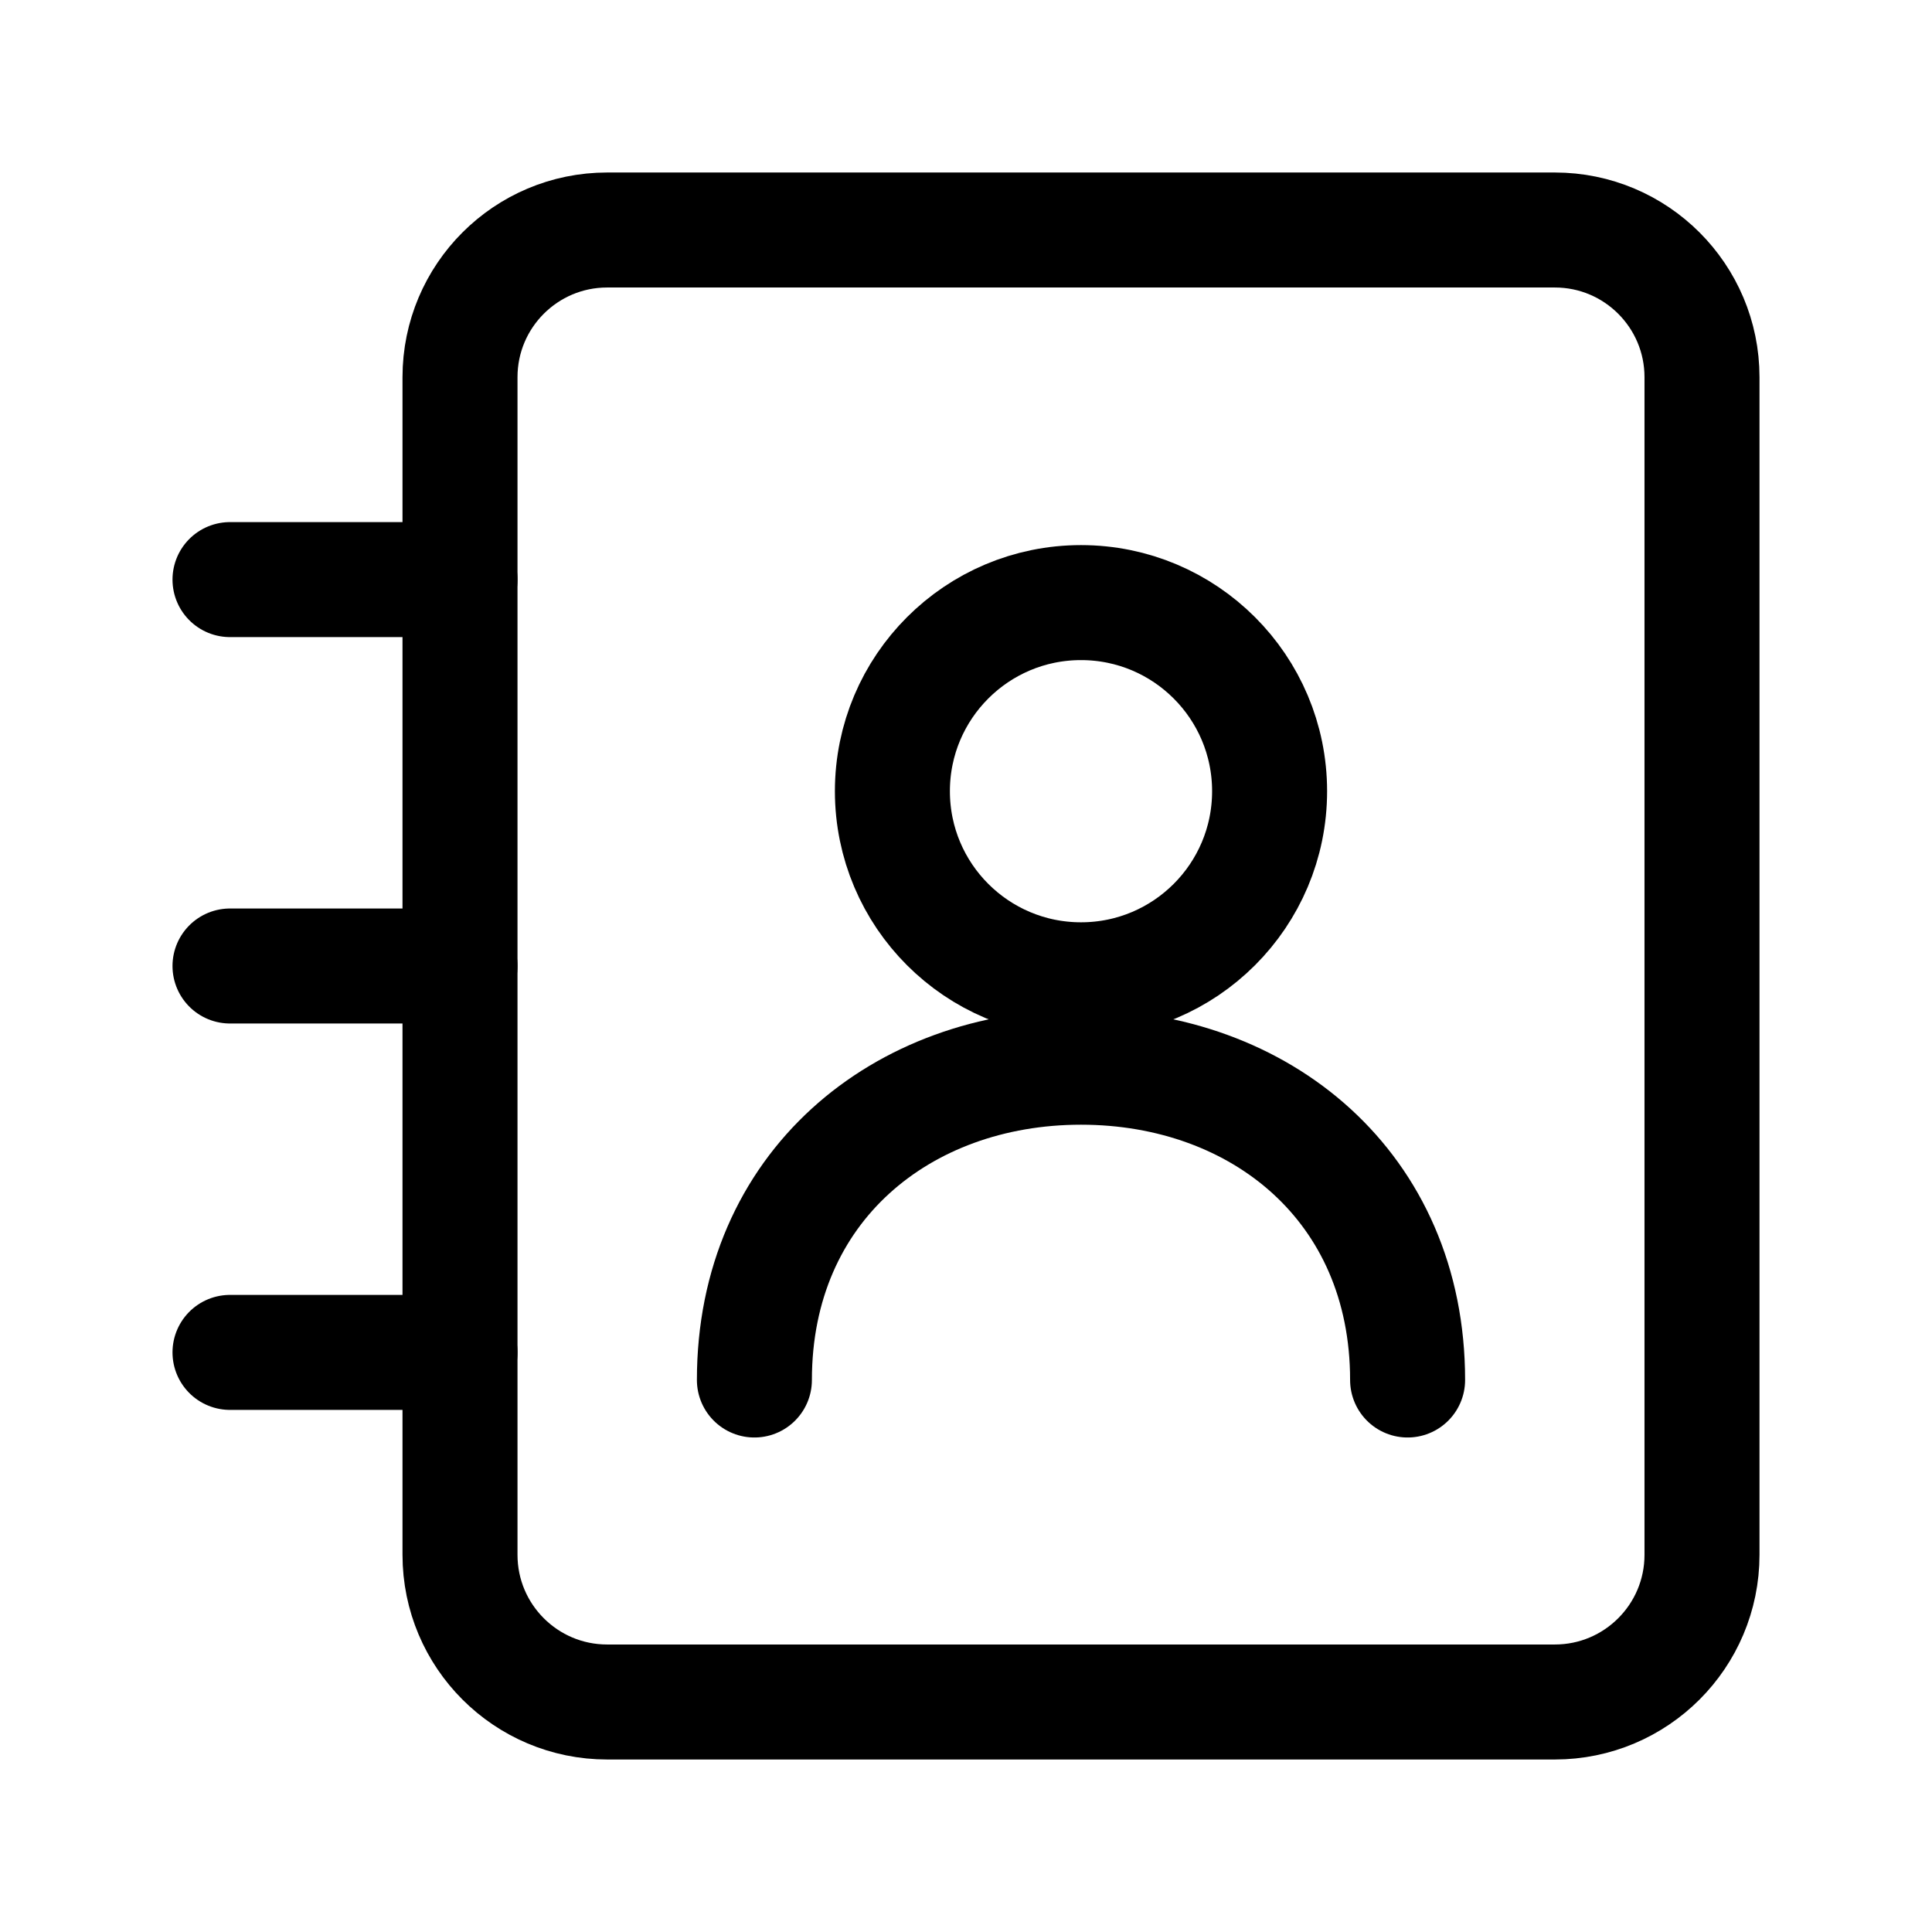
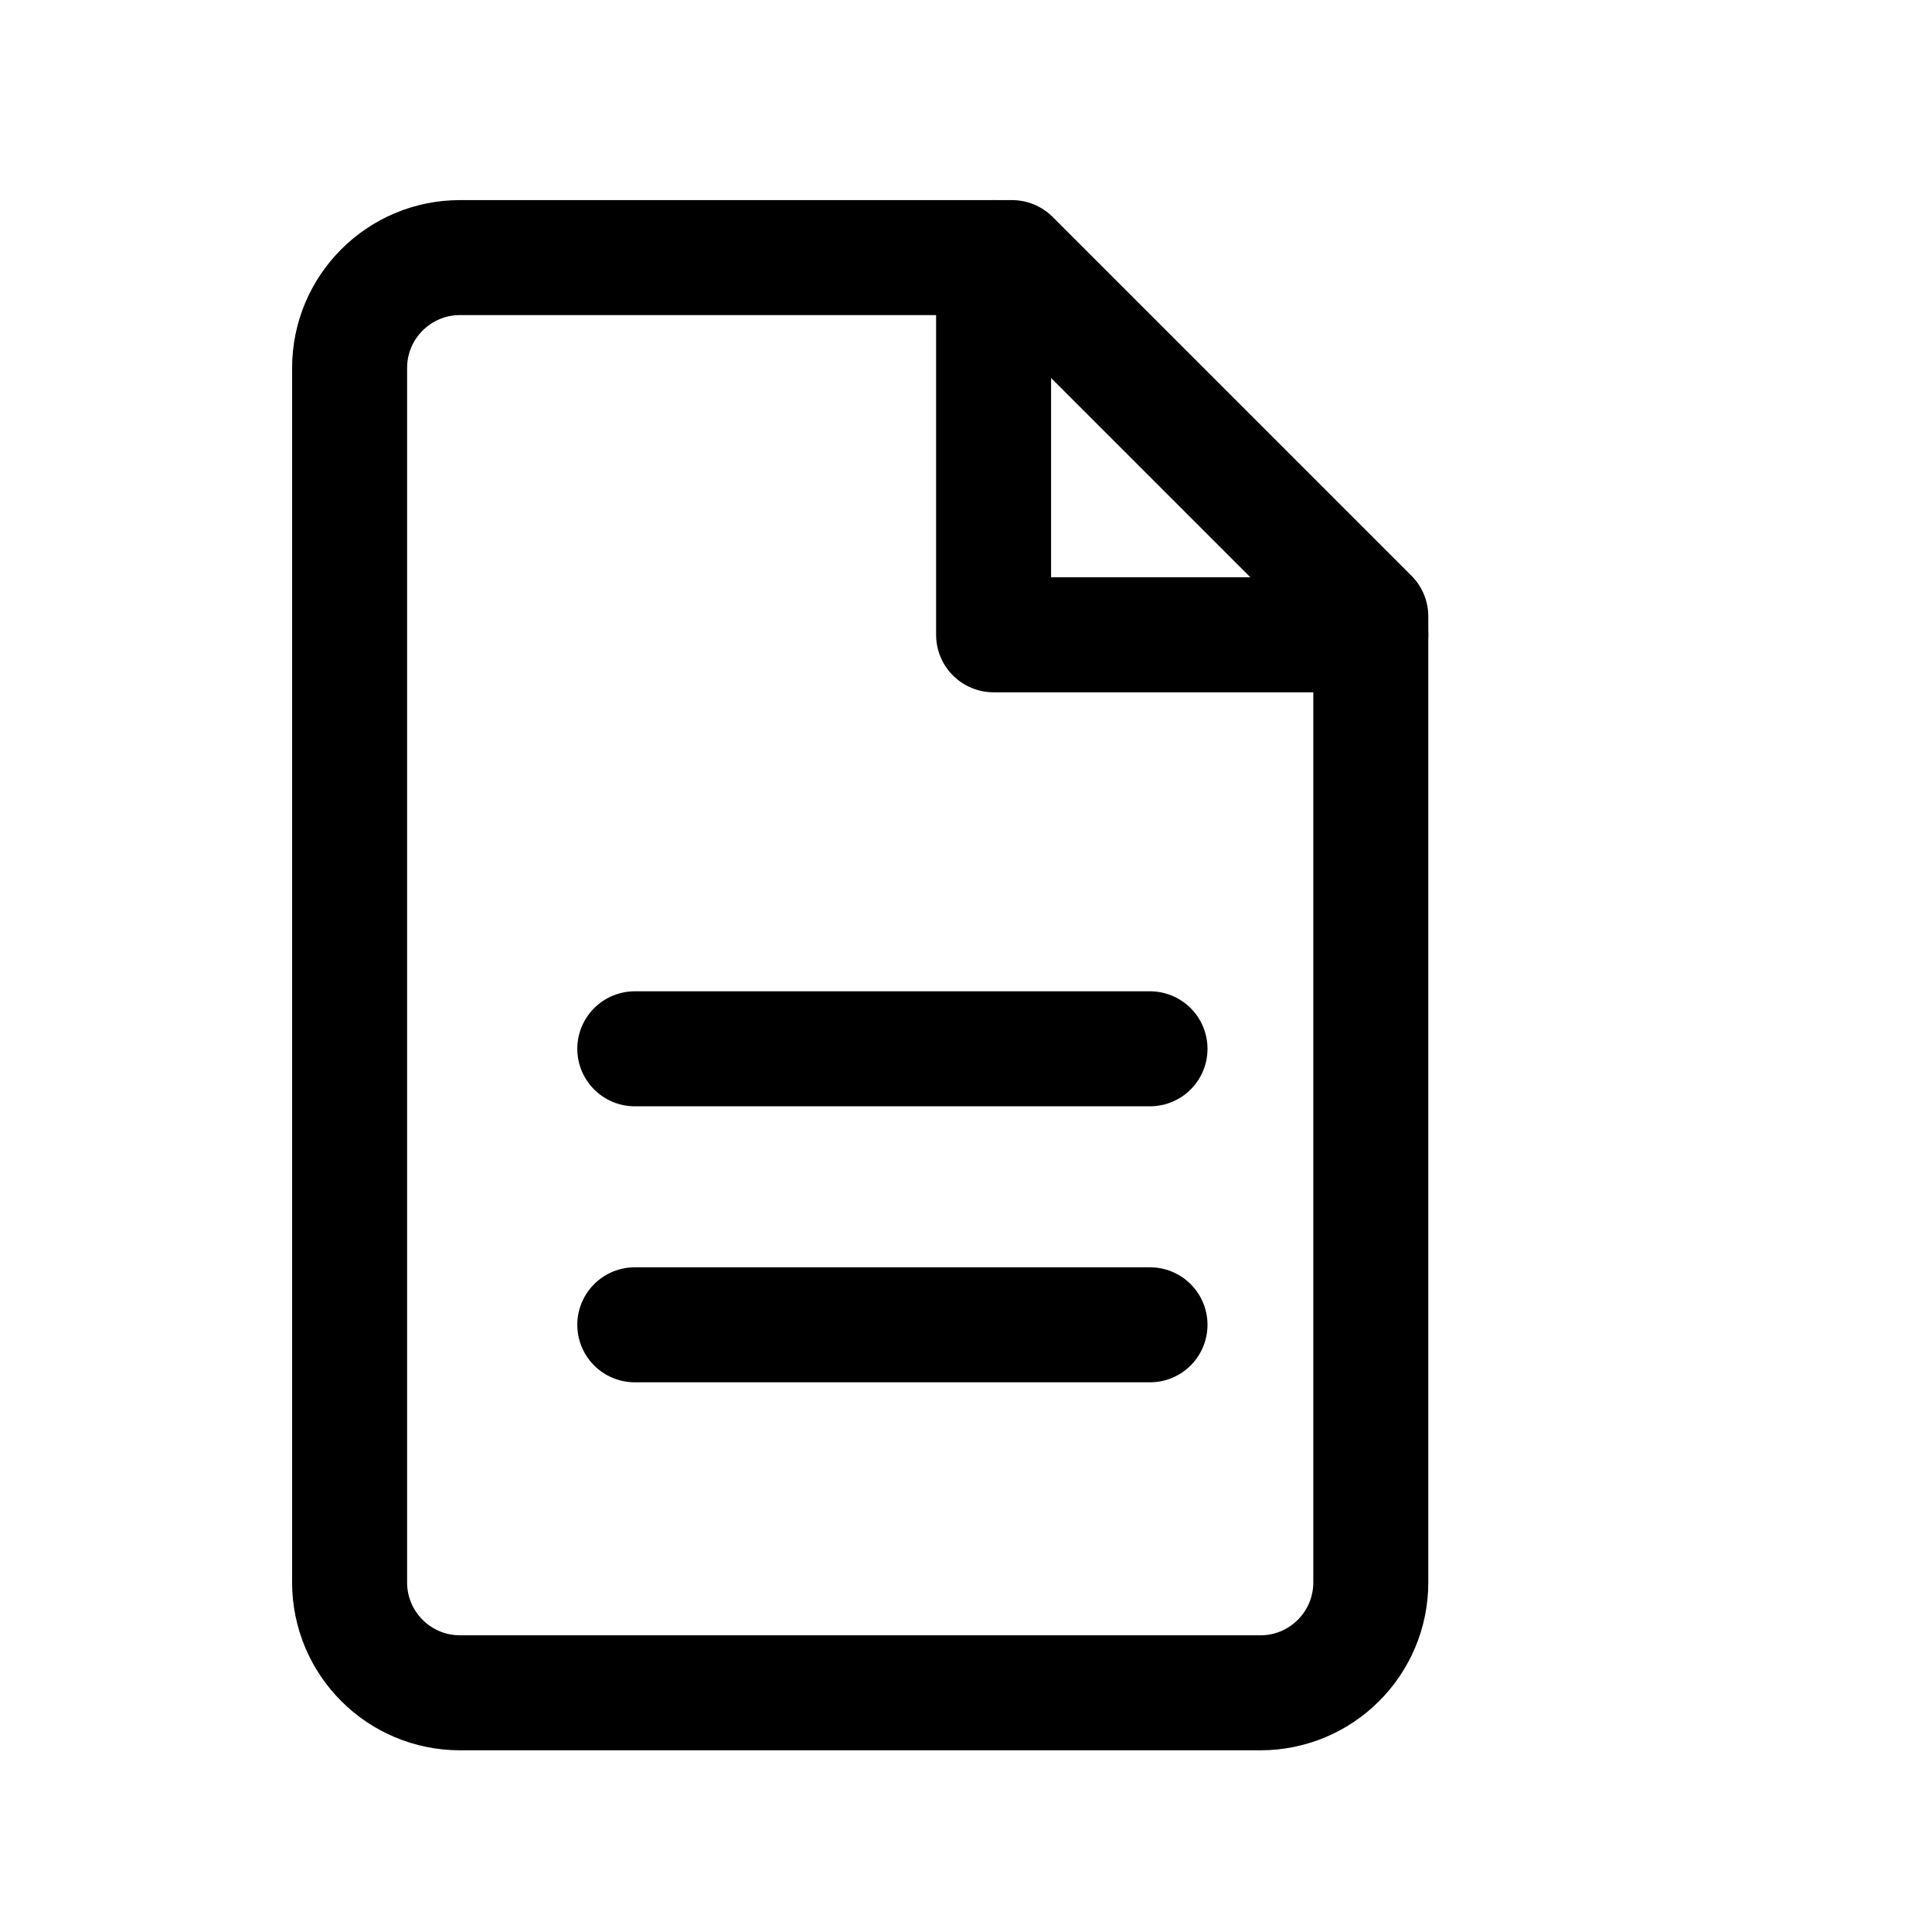
<svg xmlns="http://www.w3.org/2000/svg" width="21" height="21" version="1.1" viewBox="0 0 21 21">
  <g fill="none" stroke="#000" stroke-linecap="round" stroke-linejoin="round" stroke-width="1.25">
-     <rect x="5" y="2.5" width="13.5" height="16" rx="1.6" />
-     <path d="m2.5 6.3h2.5" />
-     <path d="m2.5 10.5h2.5" />
-     <path d="m2.5 14.7h2.5" />
-     <circle cx="11.75" cy="8.6" r="2.05" />
-     <path d="m8.2 15c0-2.1 1.6-3.4 3.55-3.4s3.55 1.3 3.55 3.4" />
+     <path d="m5 2.8h6l3.9 3.9v10.5a1.2 1.2 0 0 1-1.2 1.2h-8.7a1.2 1.2 0 0 1-1.2-1.2v-13.2a1.2 1.2 0 0 1 1.2-1.2z" />
+     <path d="m10.8 2.8v4.1h4.1" />
+     <path d="m6.9 11.4h5.6" />
+     <path d="m6.9 14.4h5.6" />
  </g>
</svg>
